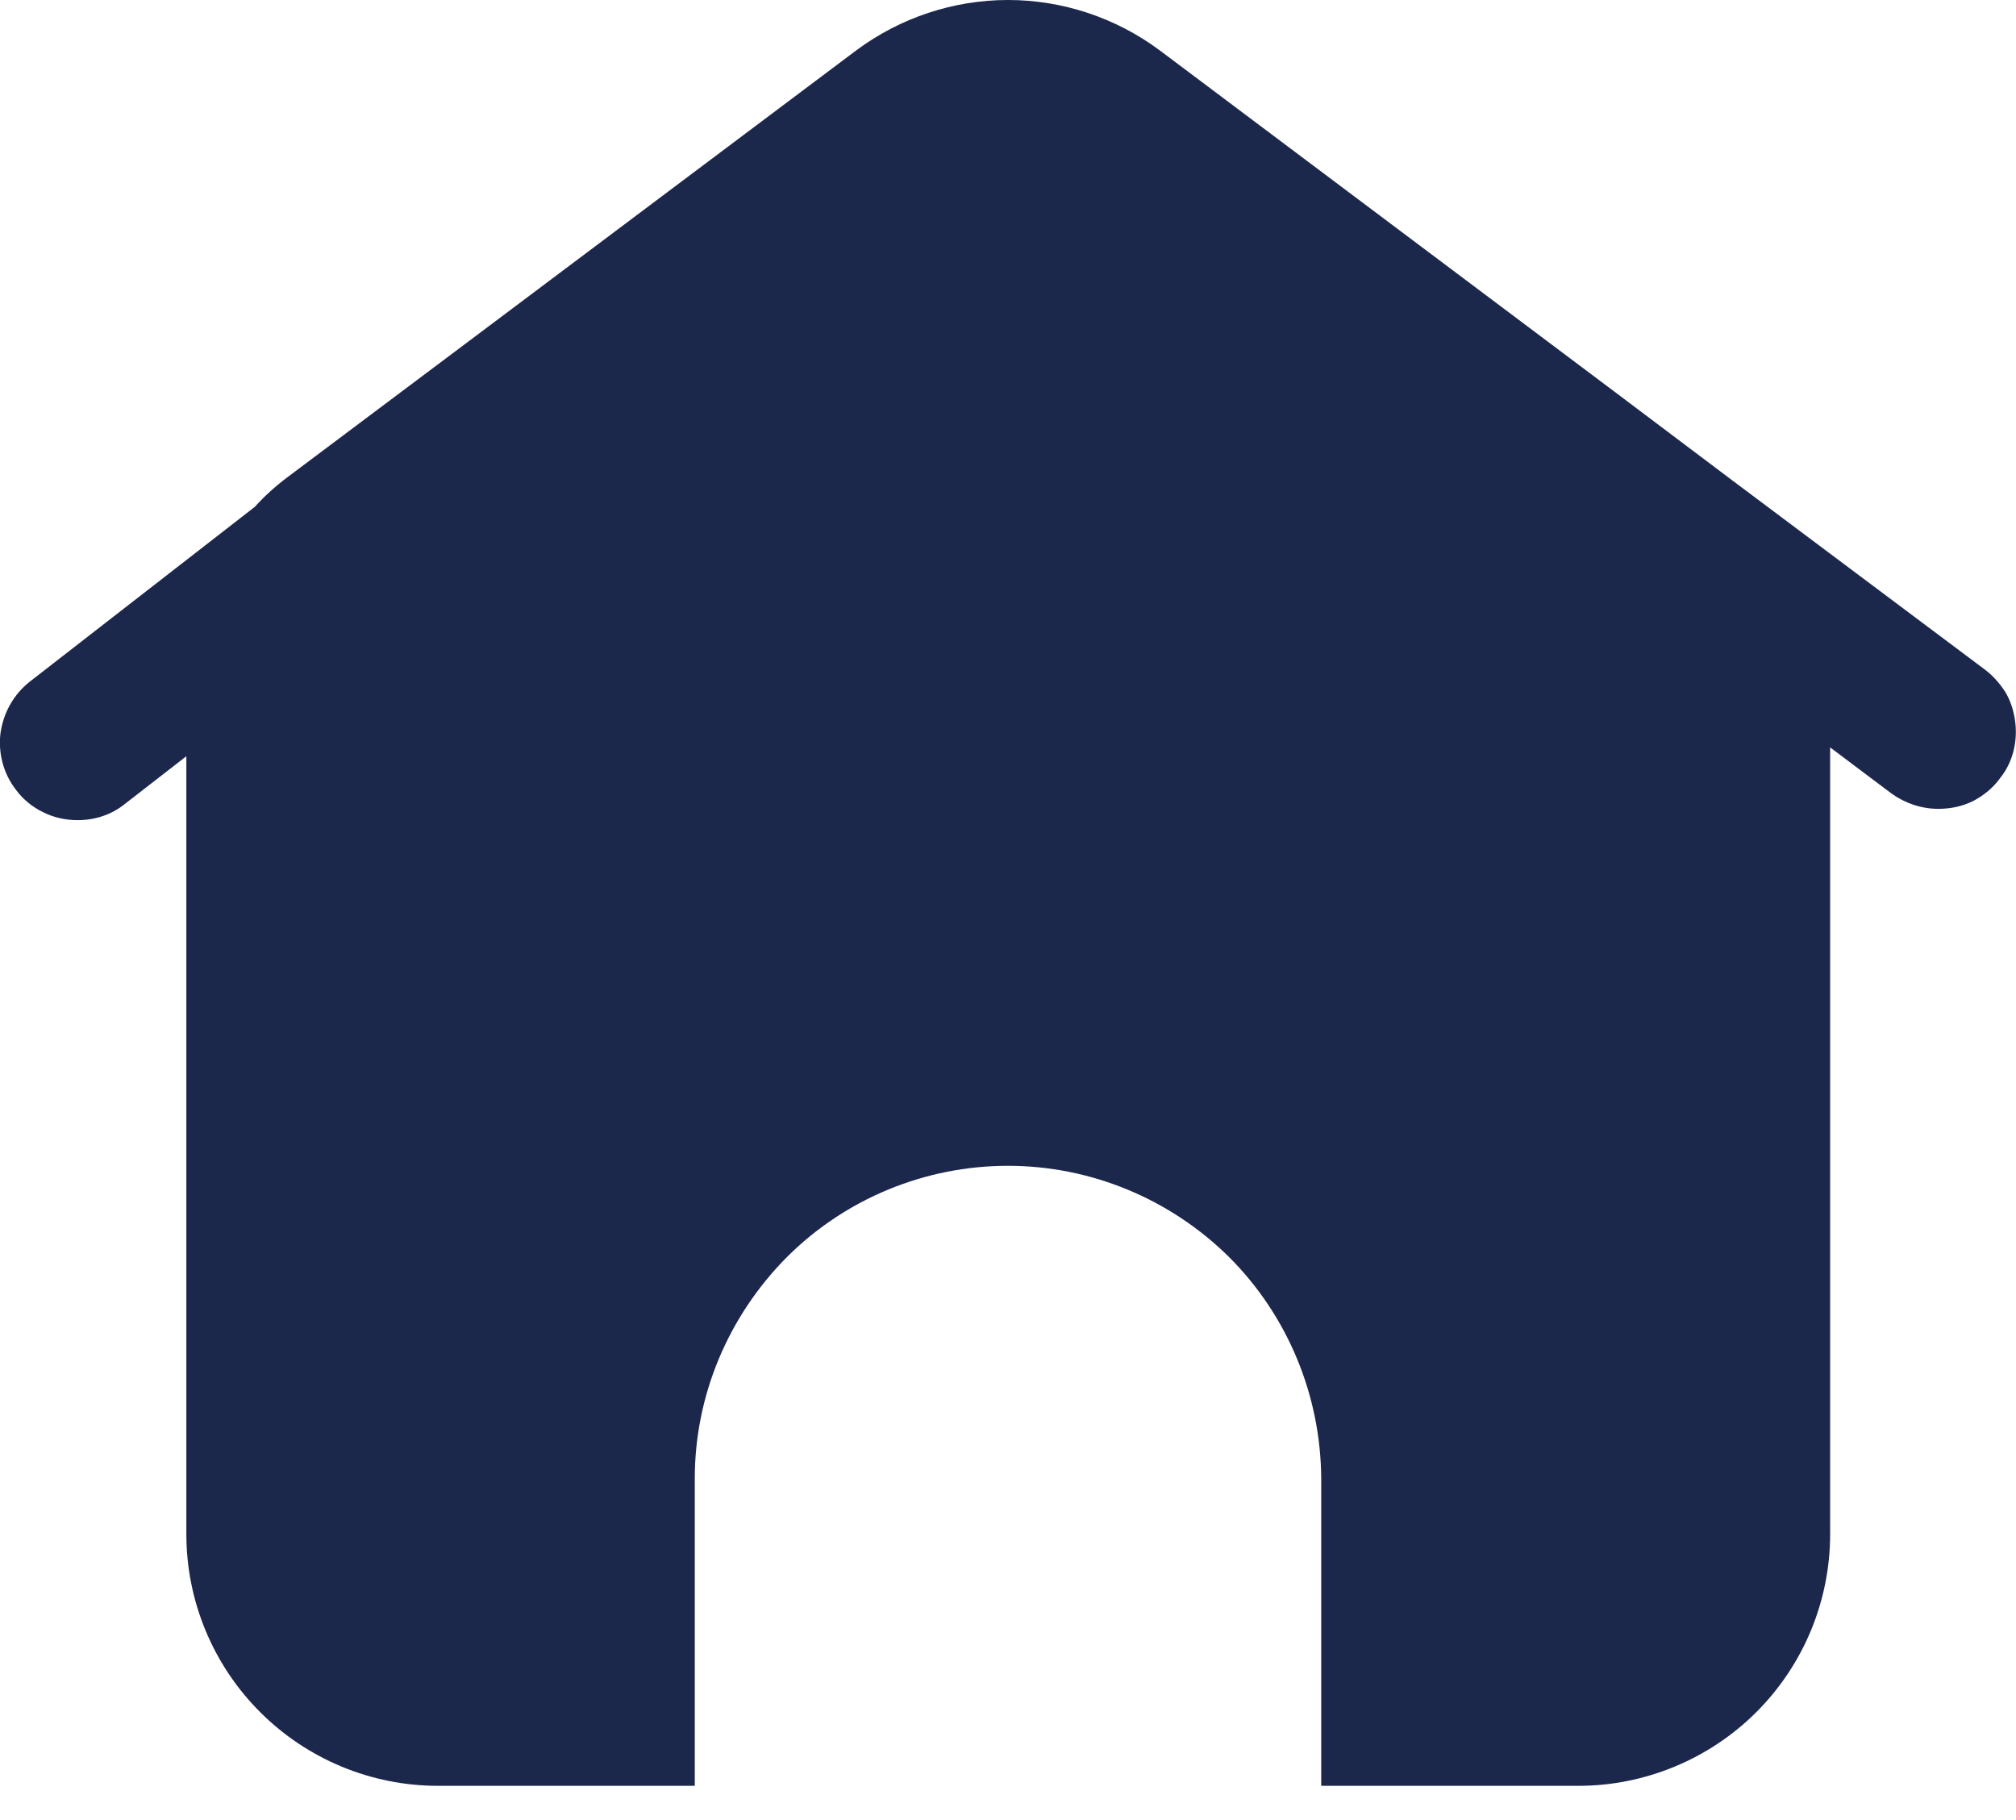
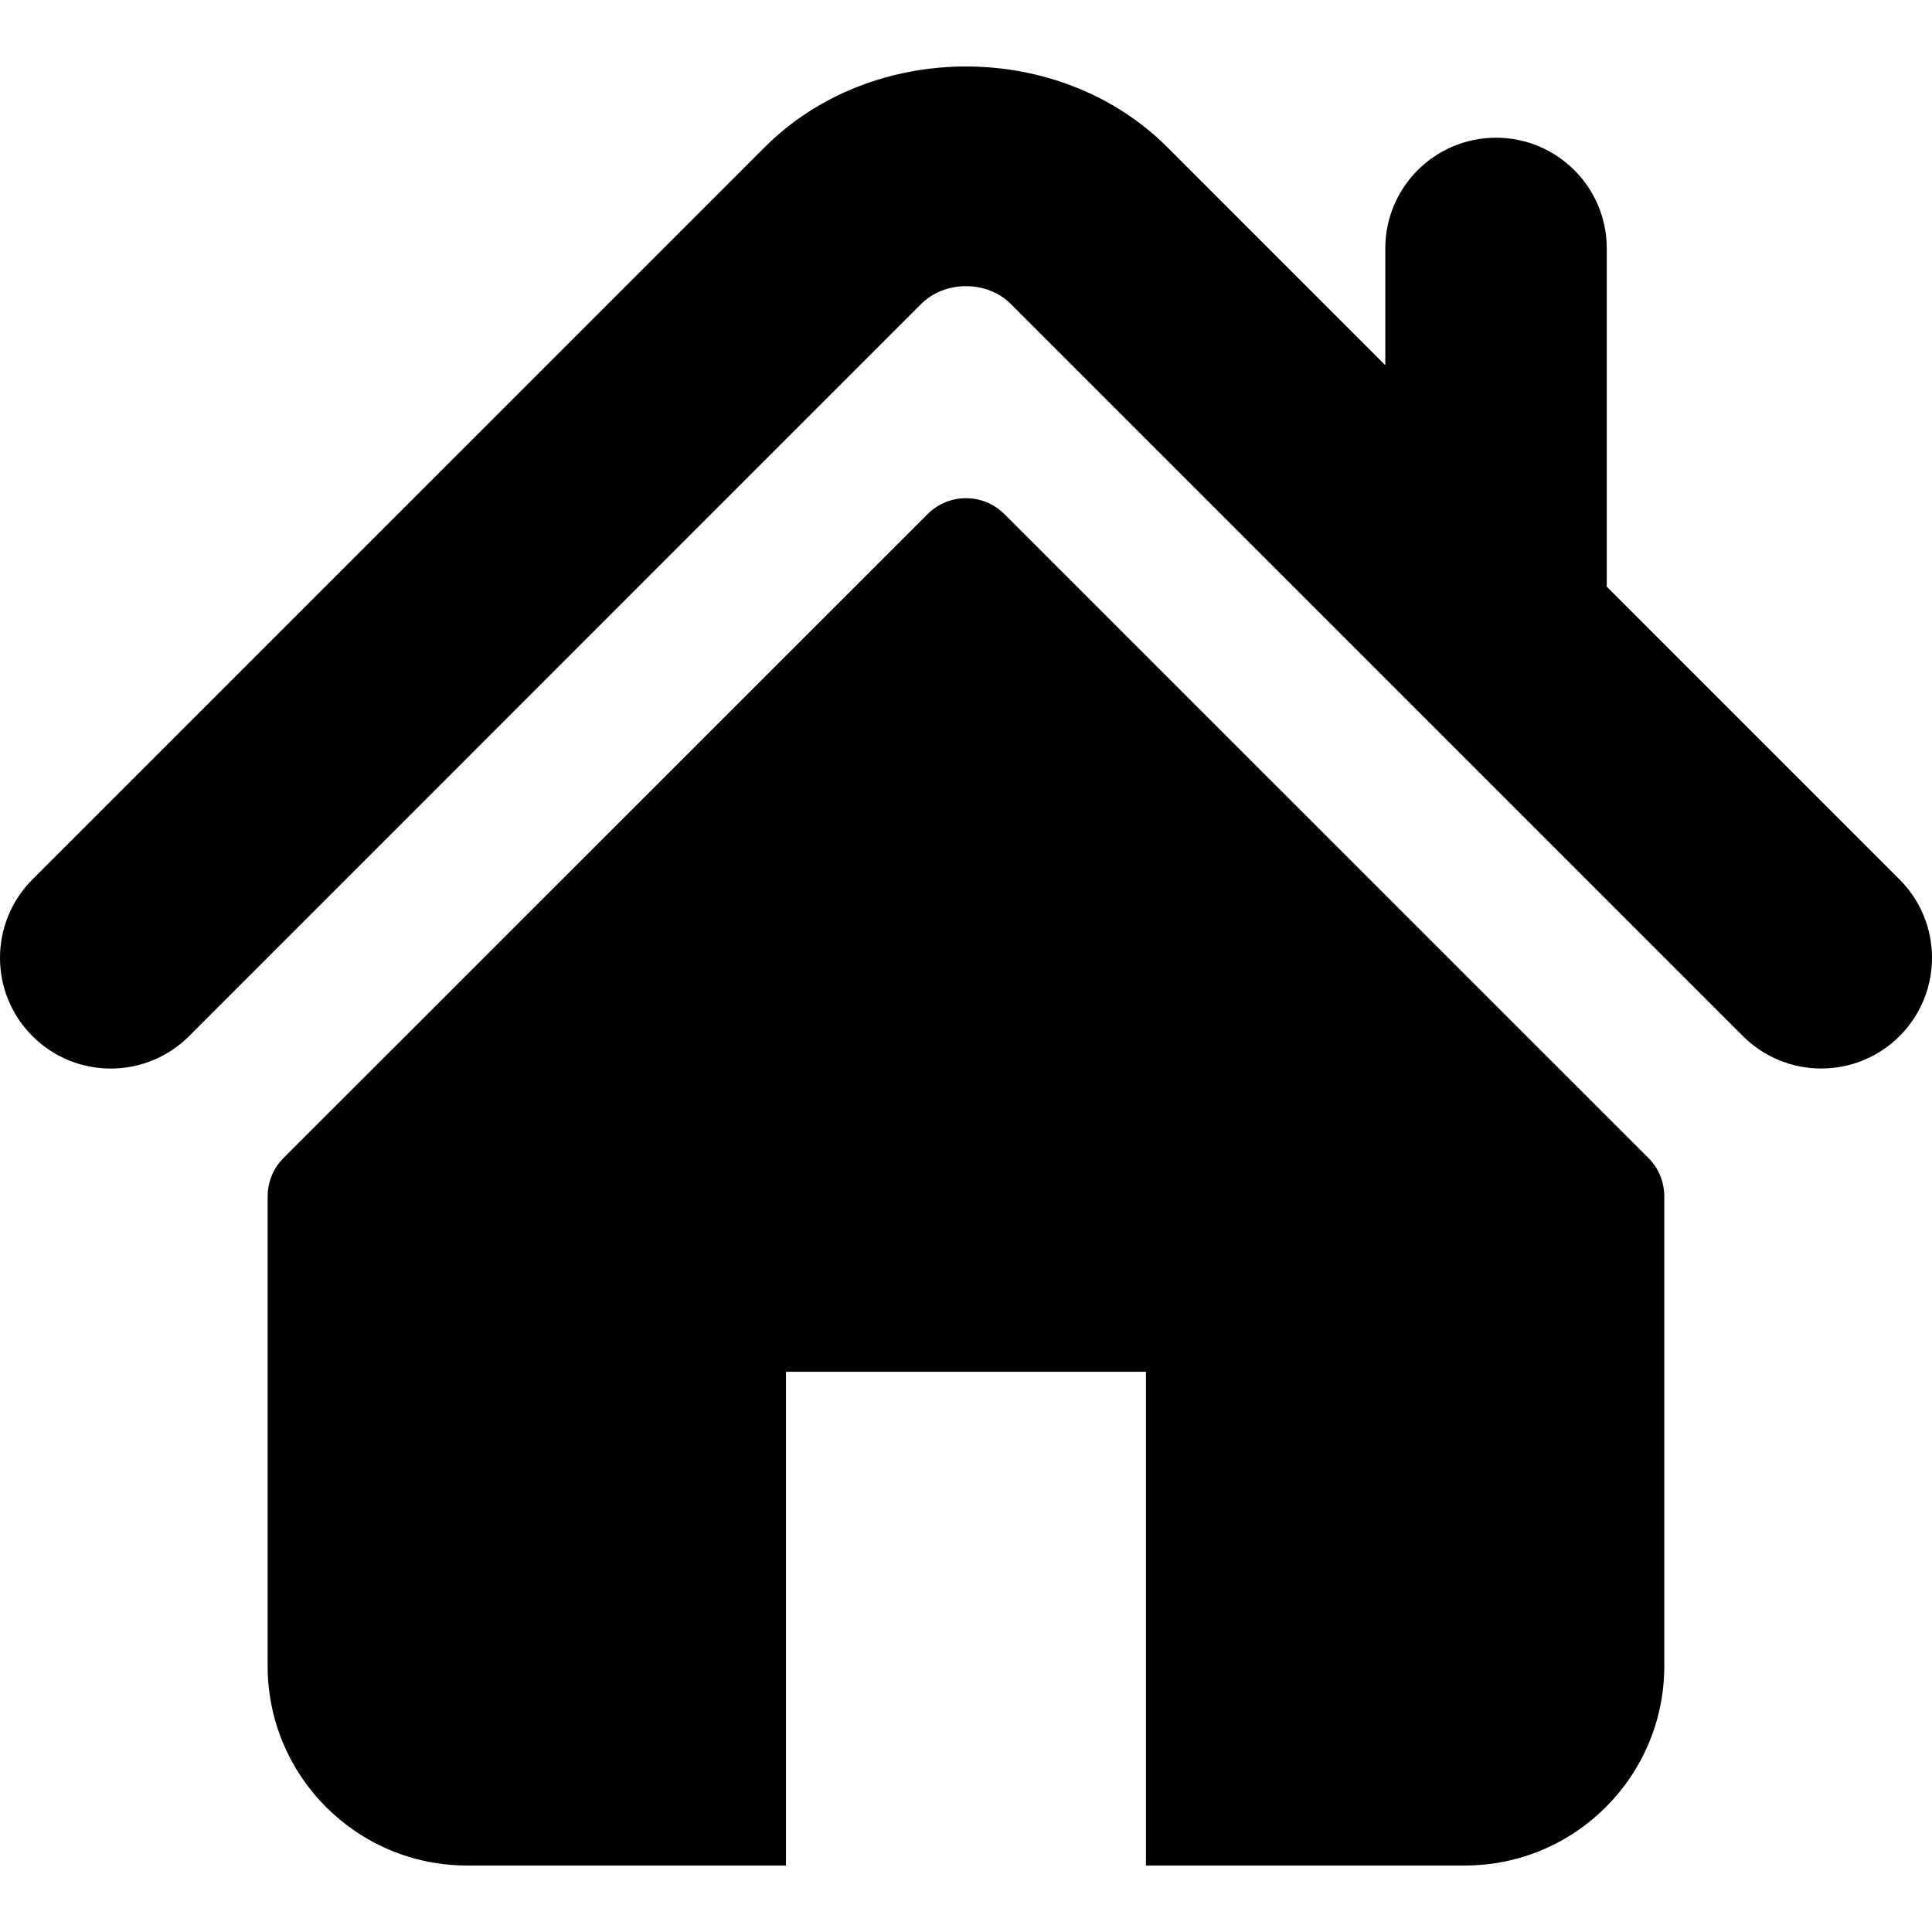
- <svg xmlns="http://www.w3.org/2000/svg" width="41" height="37" viewBox="0 0 41 37" fill="none">
-   <path d="M40.37 13.62L35.23 9.77L32.8 7.94L23.58 1.02C22.69 0.36 21.61 0 20.5 0C19.39 0 18.31 0.36 17.42 1.02L9.44 7.01L5.84 9.71C5.6 9.89 5.38 10.09 5.18 10.31L0.61 13.86C0.28 14.12 0.07 14.49 0.01 14.91C-0.04 15.32 0.07 15.74 0.33 16.07C0.47 16.26 0.67 16.42 0.88 16.52C1.1 16.63 1.34 16.68 1.58 16.68C1.93 16.68 2.27 16.57 2.54 16.35L3.79 15.38V31.2C3.79 32.56 4.33 33.86 5.29 34.82C6.25 35.78 7.55 36.32 8.91 36.32H14.13V30.07C14.13 28.38 14.81 26.77 16 25.57C17.19 24.38 18.81 23.71 20.5 23.71C22.18 23.71 23.8 24.38 25 25.57C26.19 26.76 26.86 28.38 26.87 30.07V36.32H32.1C33.45 36.32 34.76 35.78 35.72 34.82C36.68 33.86 37.22 32.56 37.22 31.2V15.2L38.47 16.14C38.75 16.34 39.08 16.45 39.42 16.45C39.67 16.45 39.91 16.4 40.13 16.29C40.34 16.18 40.54 16.02 40.68 15.82C40.81 15.66 40.9 15.47 40.95 15.27C41 15.07 41.01 14.86 40.98 14.65C40.95 14.45 40.89 14.25 40.78 14.07C40.67 13.9 40.53 13.74 40.37 13.62Z" fill="#1C274C" />
+ <svg xmlns="http://www.w3.org/2000/svg" fill="#000000" version="1.1" id="Capa_1" width="800px" height="800px" viewBox="0 0 495.398 495.398" xml:space="preserve">
+   <g>
+     <g>
+       <g>
+         <path d="M487.083,225.514l-75.08-75.08V63.704c0-15.682-12.708-28.391-28.413-28.391c-15.669,0-28.377,12.709-28.377,28.391     v29.941L299.31,37.74c-27.639-27.624-75.694-27.575-103.27,0.05L8.312,225.514c-11.082,11.104-11.082,29.071,0,40.158     c11.087,11.101,29.089,11.101,40.172,0l187.71-187.729c6.115-6.083,16.893-6.083,22.976-0.018l187.742,187.747     c5.567,5.551,12.825,8.312,20.081,8.312c7.271,0,14.541-2.764,20.091-8.312C498.17,254.586,498.17,236.619,487.083,225.514z" />
+         <path d="M257.561,131.836c-5.454-5.451-14.285-5.451-19.723,0L72.712,296.913c-2.607,2.606-4.085,6.164-4.085,9.877v120.401     c0,28.253,22.908,51.16,51.16,51.16h81.754v-126.61h92.299v126.61h81.755c28.251,0,51.159-22.907,51.159-51.159V306.79     c0-3.713-1.465-7.271-4.085-9.877L257.561,131.836z" />
+       </g>
+     </g>
+   </g>
</svg>
